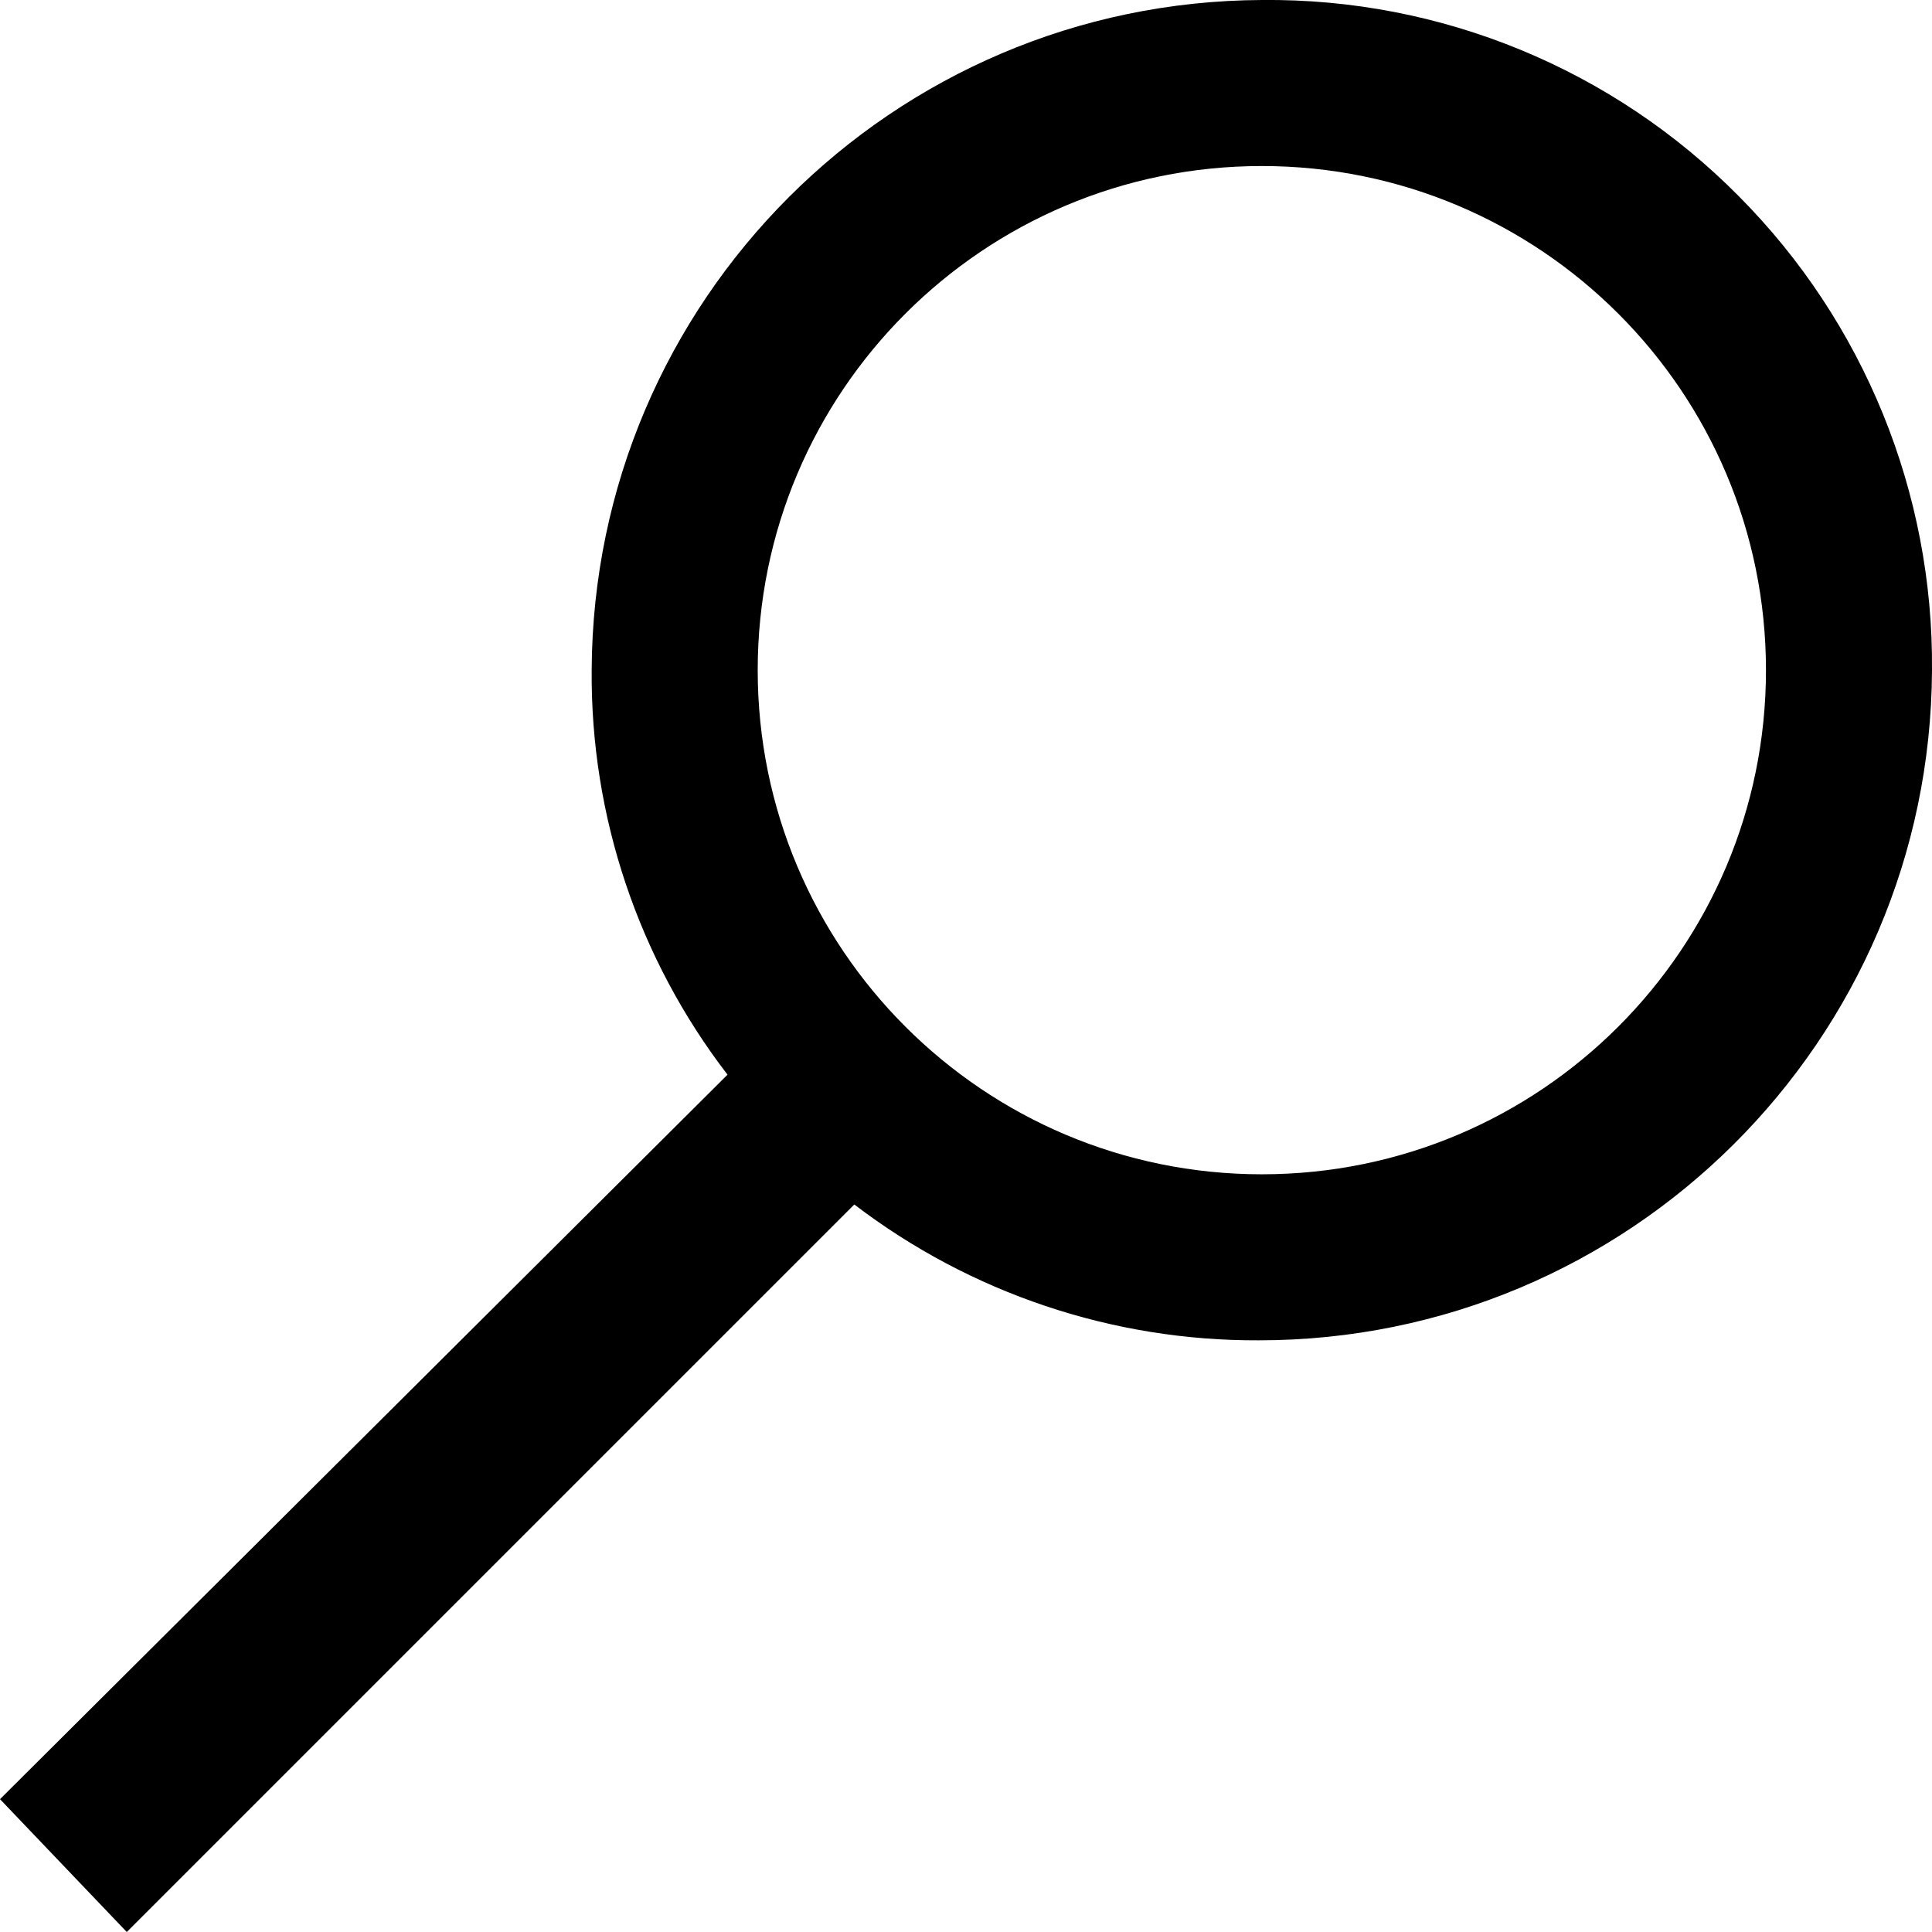
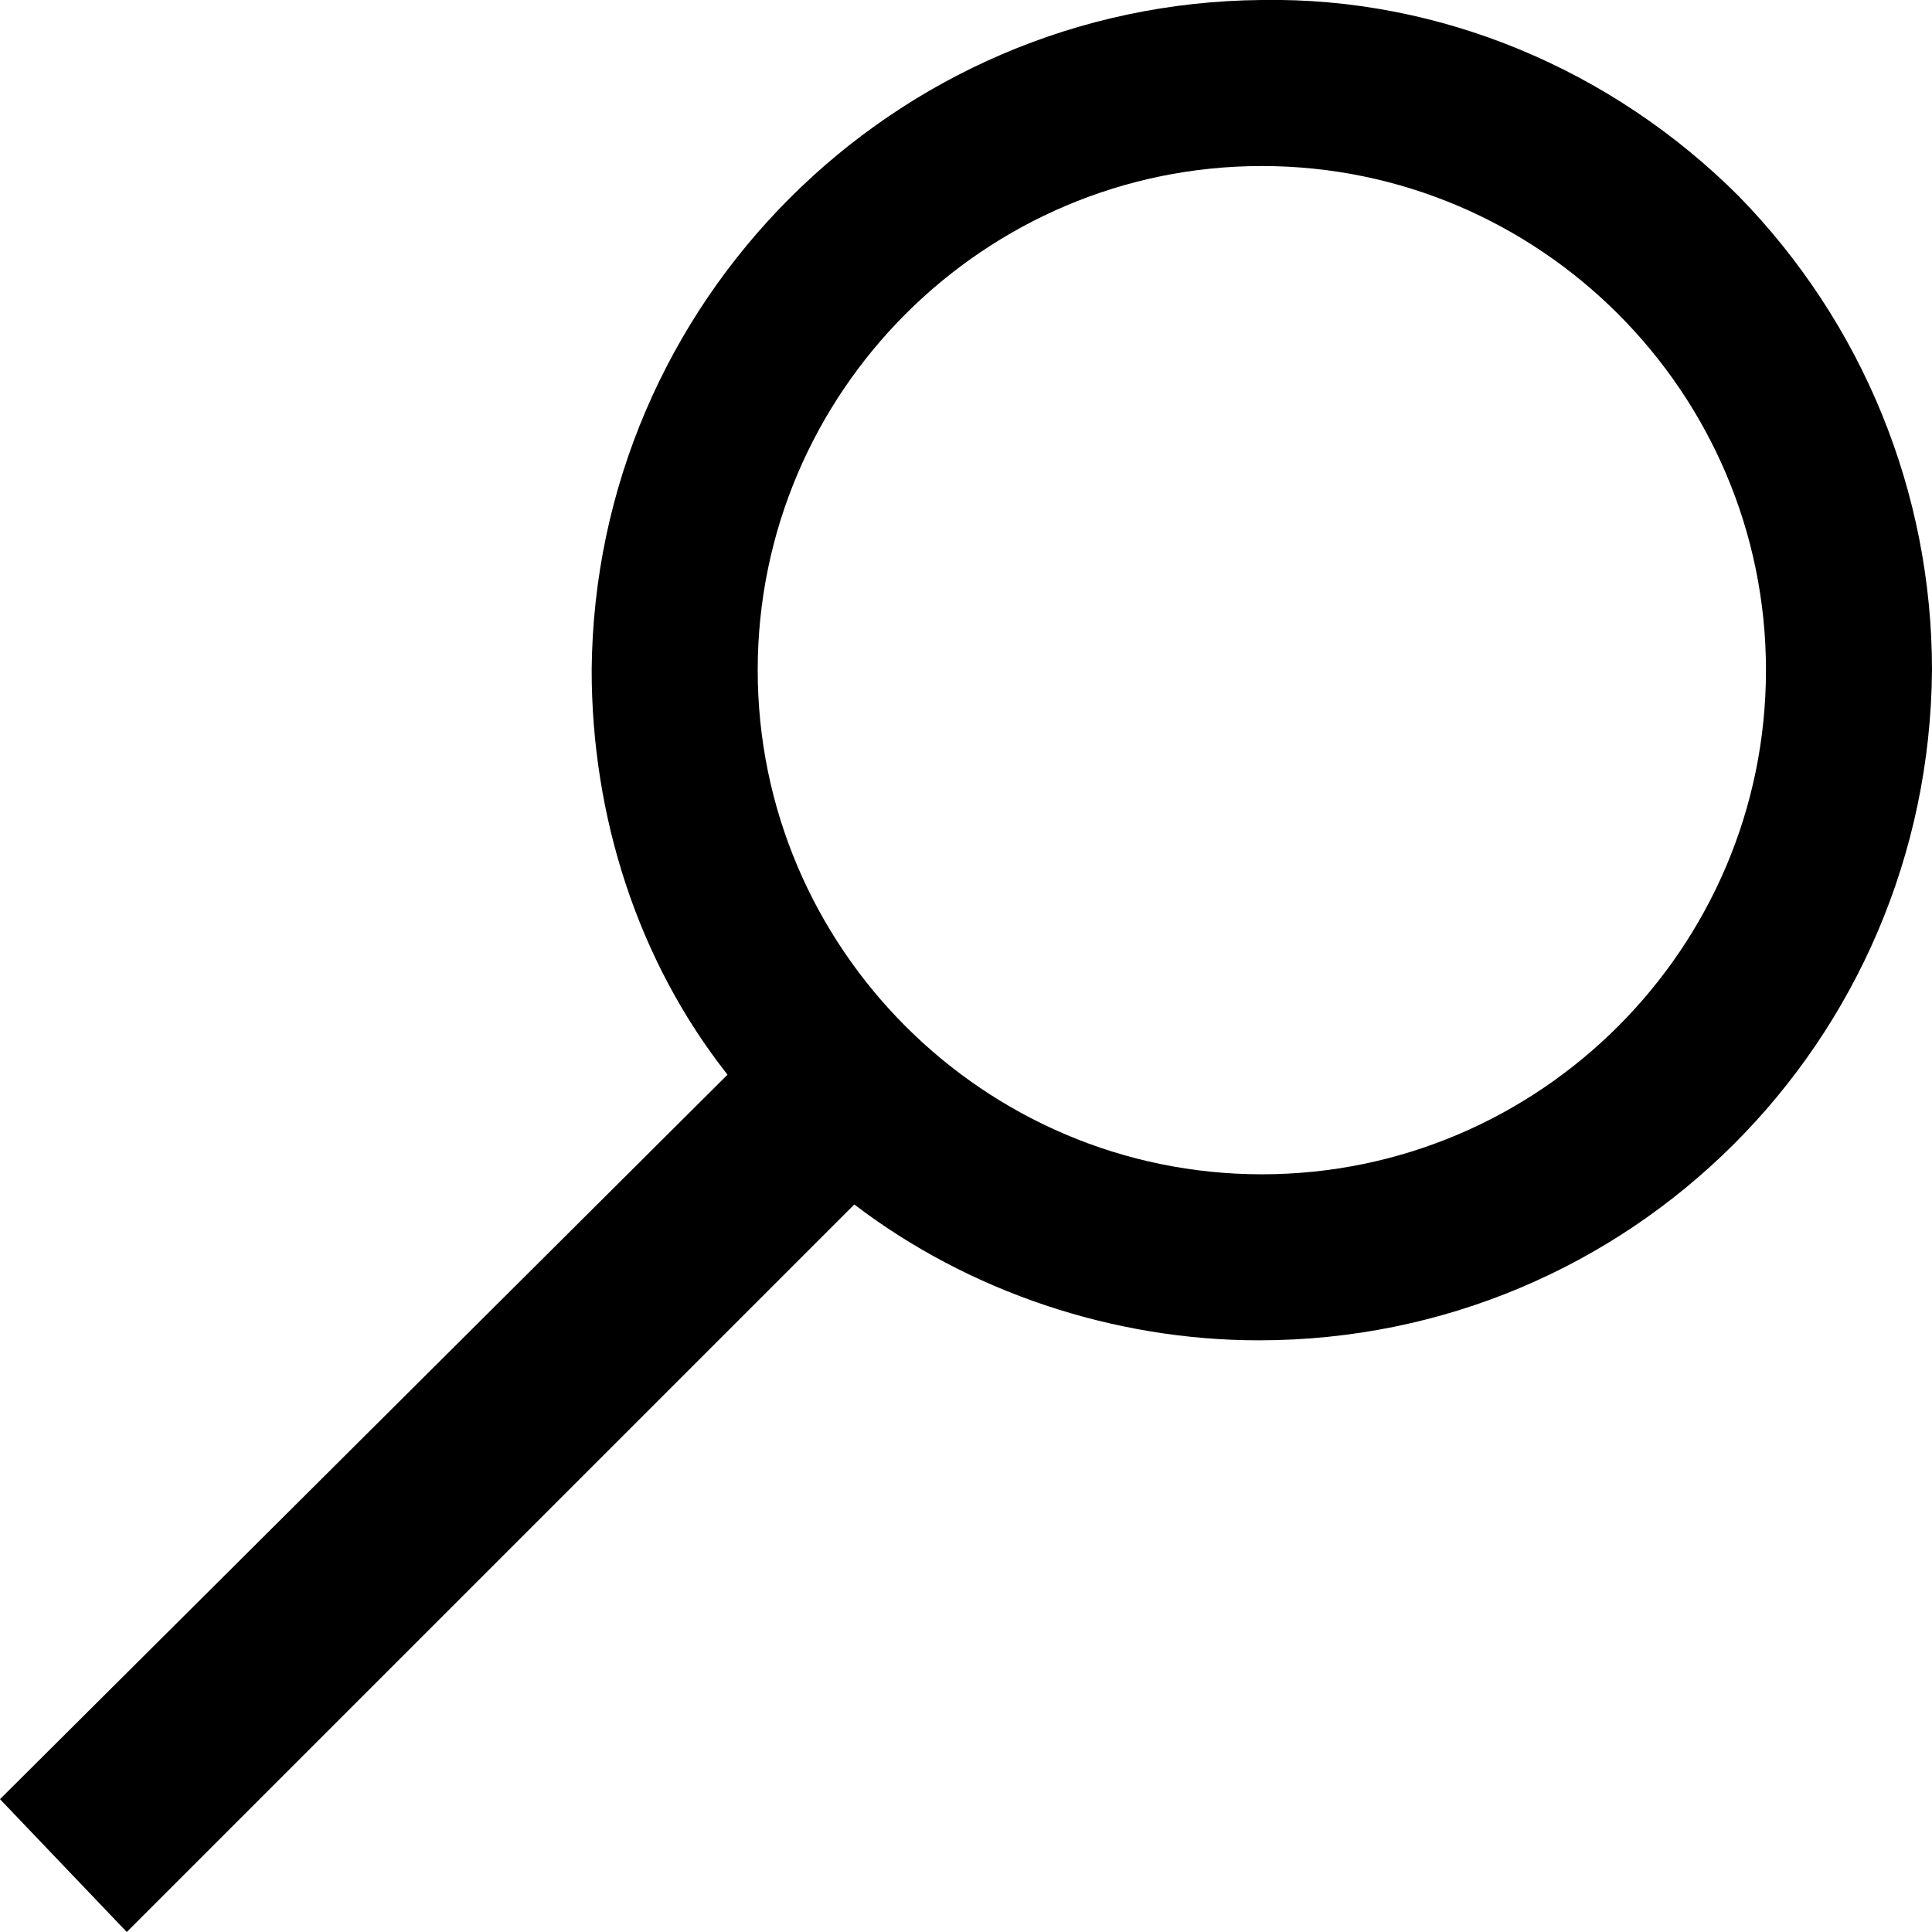
- <svg xmlns="http://www.w3.org/2000/svg" id="Layer_1" data-name="Layer 1" viewBox="0 0 64 64">
-   <path d="M57.6,6.5A21.9,21.9,0,0,0,41.8,0,22.3,22.3,0,0,0,19.6,22.2a21.7,21.7,0,0,0,4.5,13.4L0,59.6,4.2,64,18.7,49.5l9.6-9.6a21.9,21.9,0,0,0,13.4,4.5A22.3,22.3,0,0,0,64,22.2,22,22,0,0,0,57.6,6.5Zm.9,15.7A16.7,16.7,0,1,1,41.8,5.5,16.7,16.7,0,0,1,58.5,22.2Z" />
+ <svg xmlns="http://www.w3.org/2000/svg" version="1.1" id="Layer_1" x="0px" y="0px" width="64px" height="64px" viewBox="0 0 64 64" enable-background="new 0 0 64 64" xml:space="preserve">
+   <path d="M57.6,6.5C53.4,2.3,47.7-0.1,41.8,0C29.6,0.1,19.7,10,19.6,22.2c0,4.8,1.5,9.6,4.5,13.4L0,59.6L4.2,64l14.5-14.5l9.6-9.6  c3.8,2.9,8.6,4.5,13.4,4.5c12.3,0,22.2-9.9,22.3-22.2C64,16.3,61.7,10.7,57.6,6.5z M58.5,22.2c0,9.2-7.5,16.7-16.7,16.7  s-16.7-7.5-16.7-16.7S32.6,5.5,41.8,5.5S58.5,13,58.5,22.2L58.5,22.2z" />
</svg>
